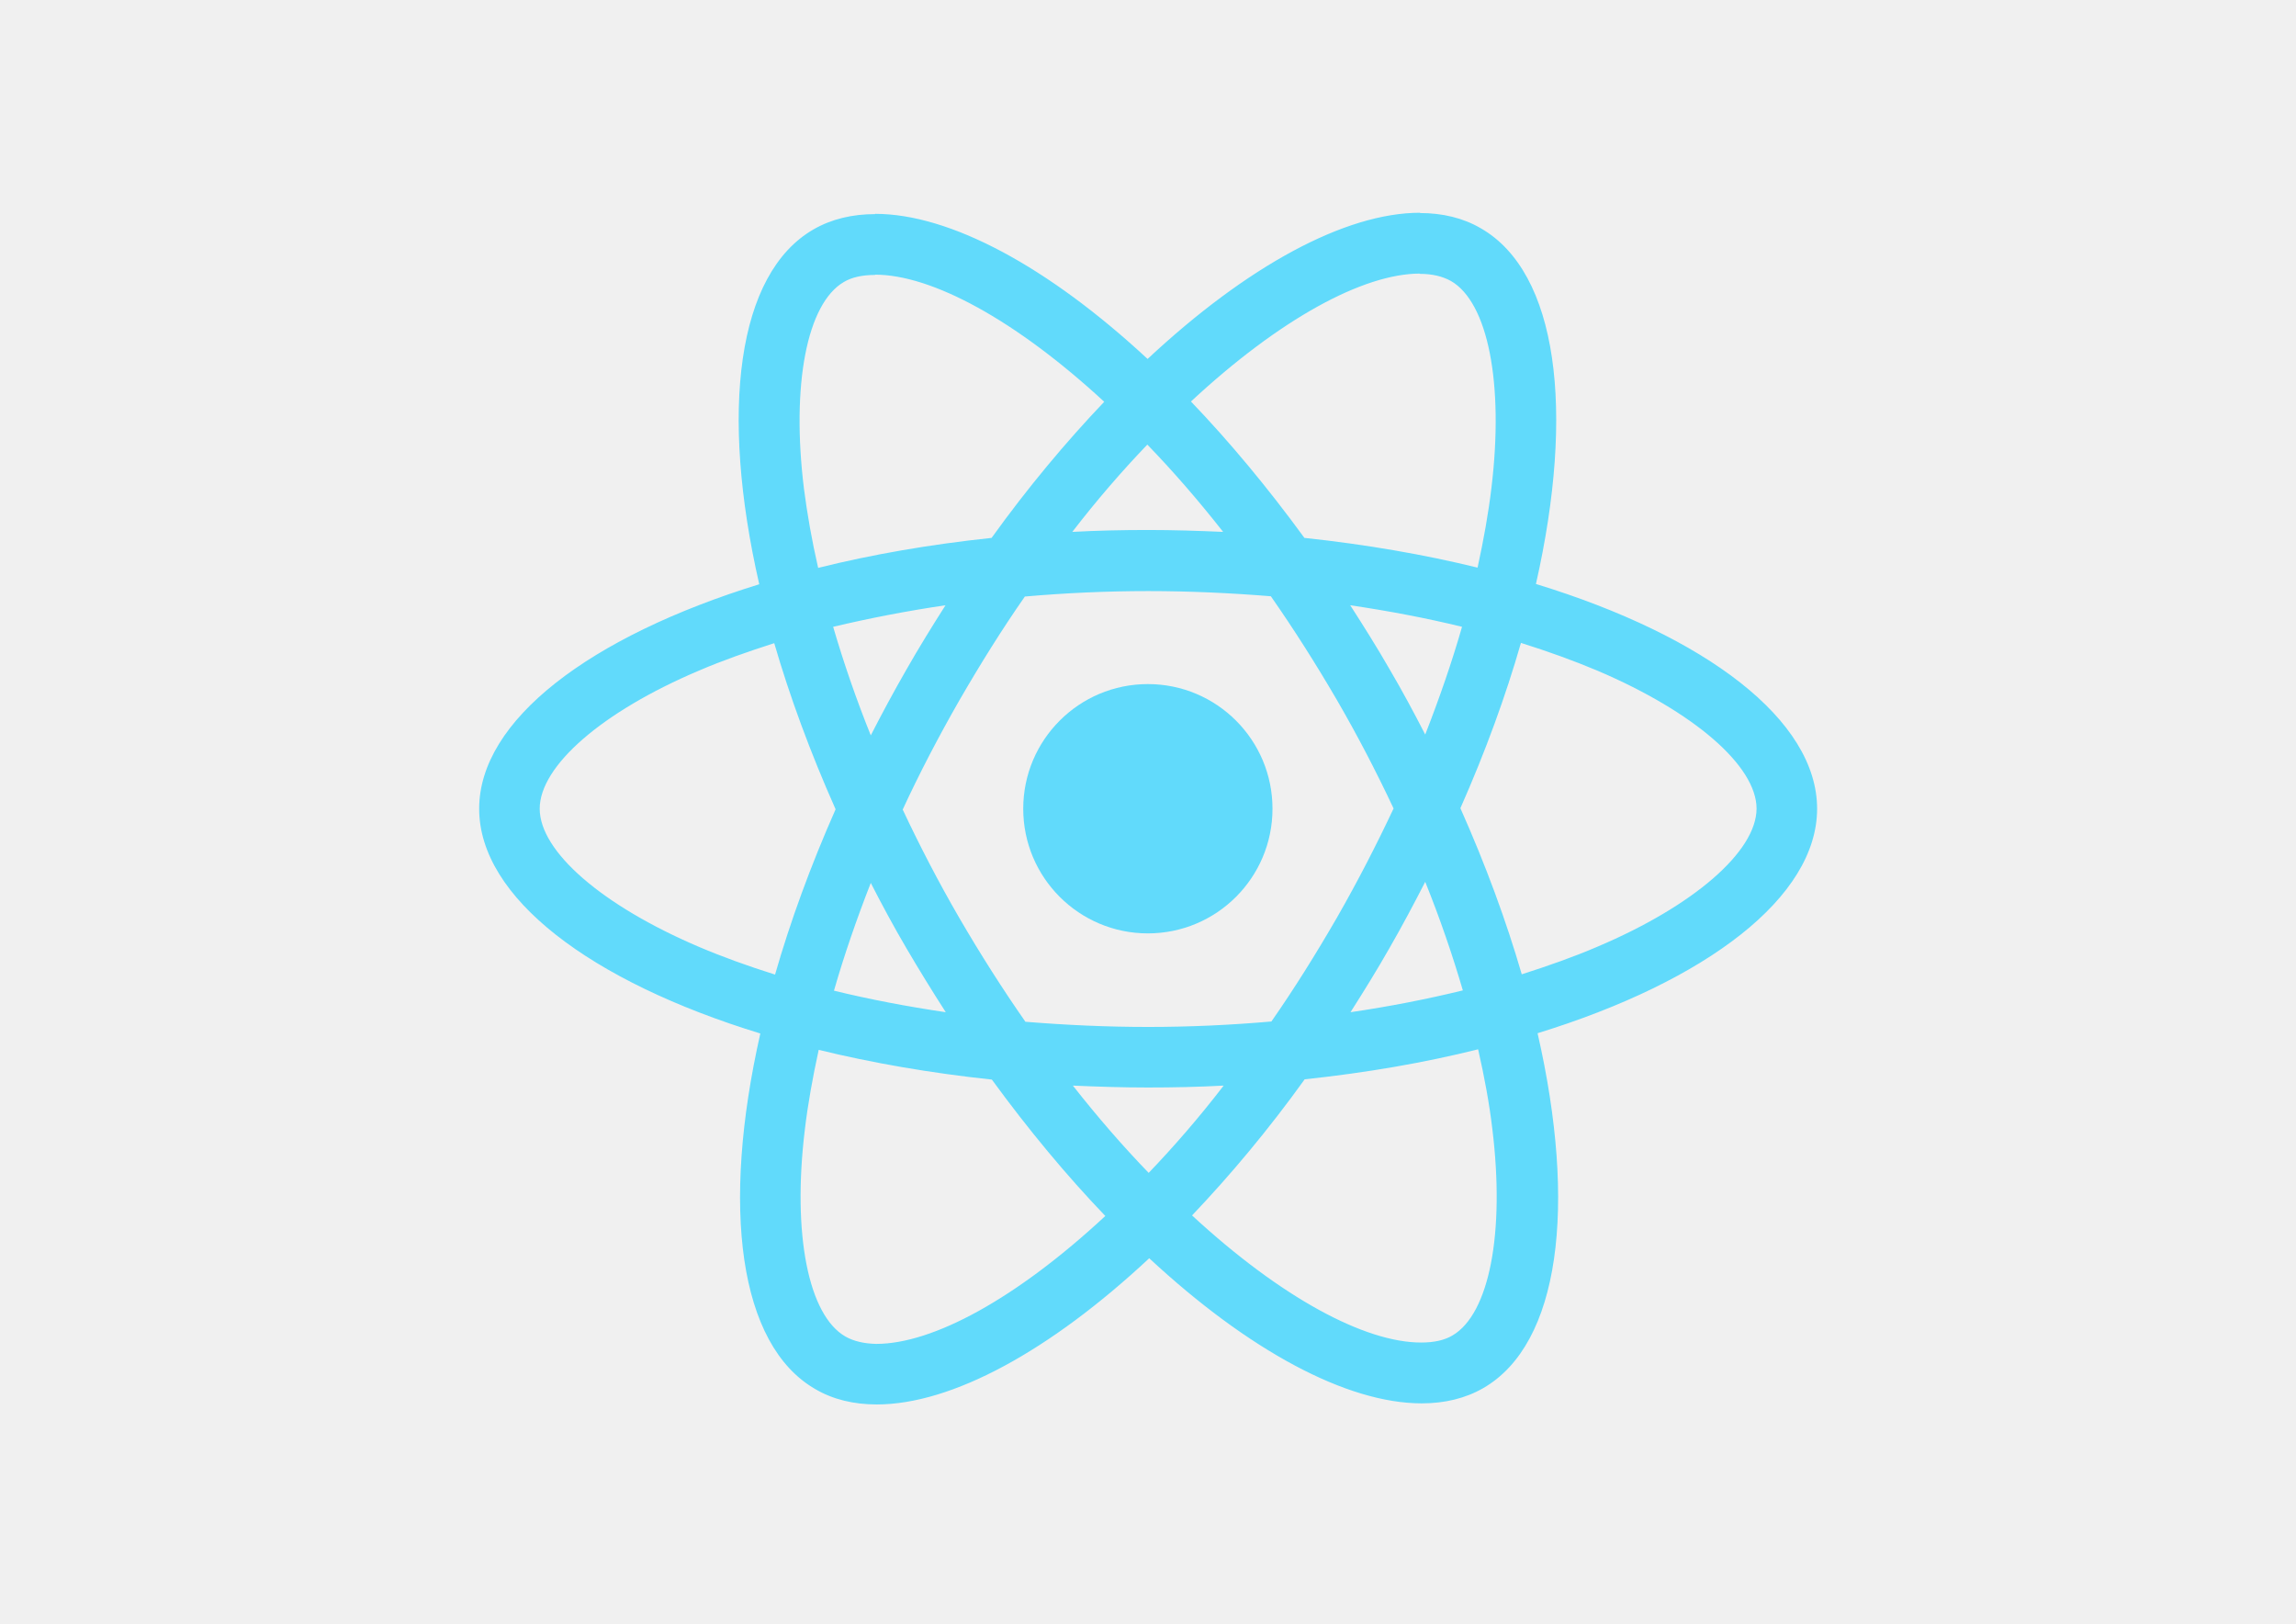
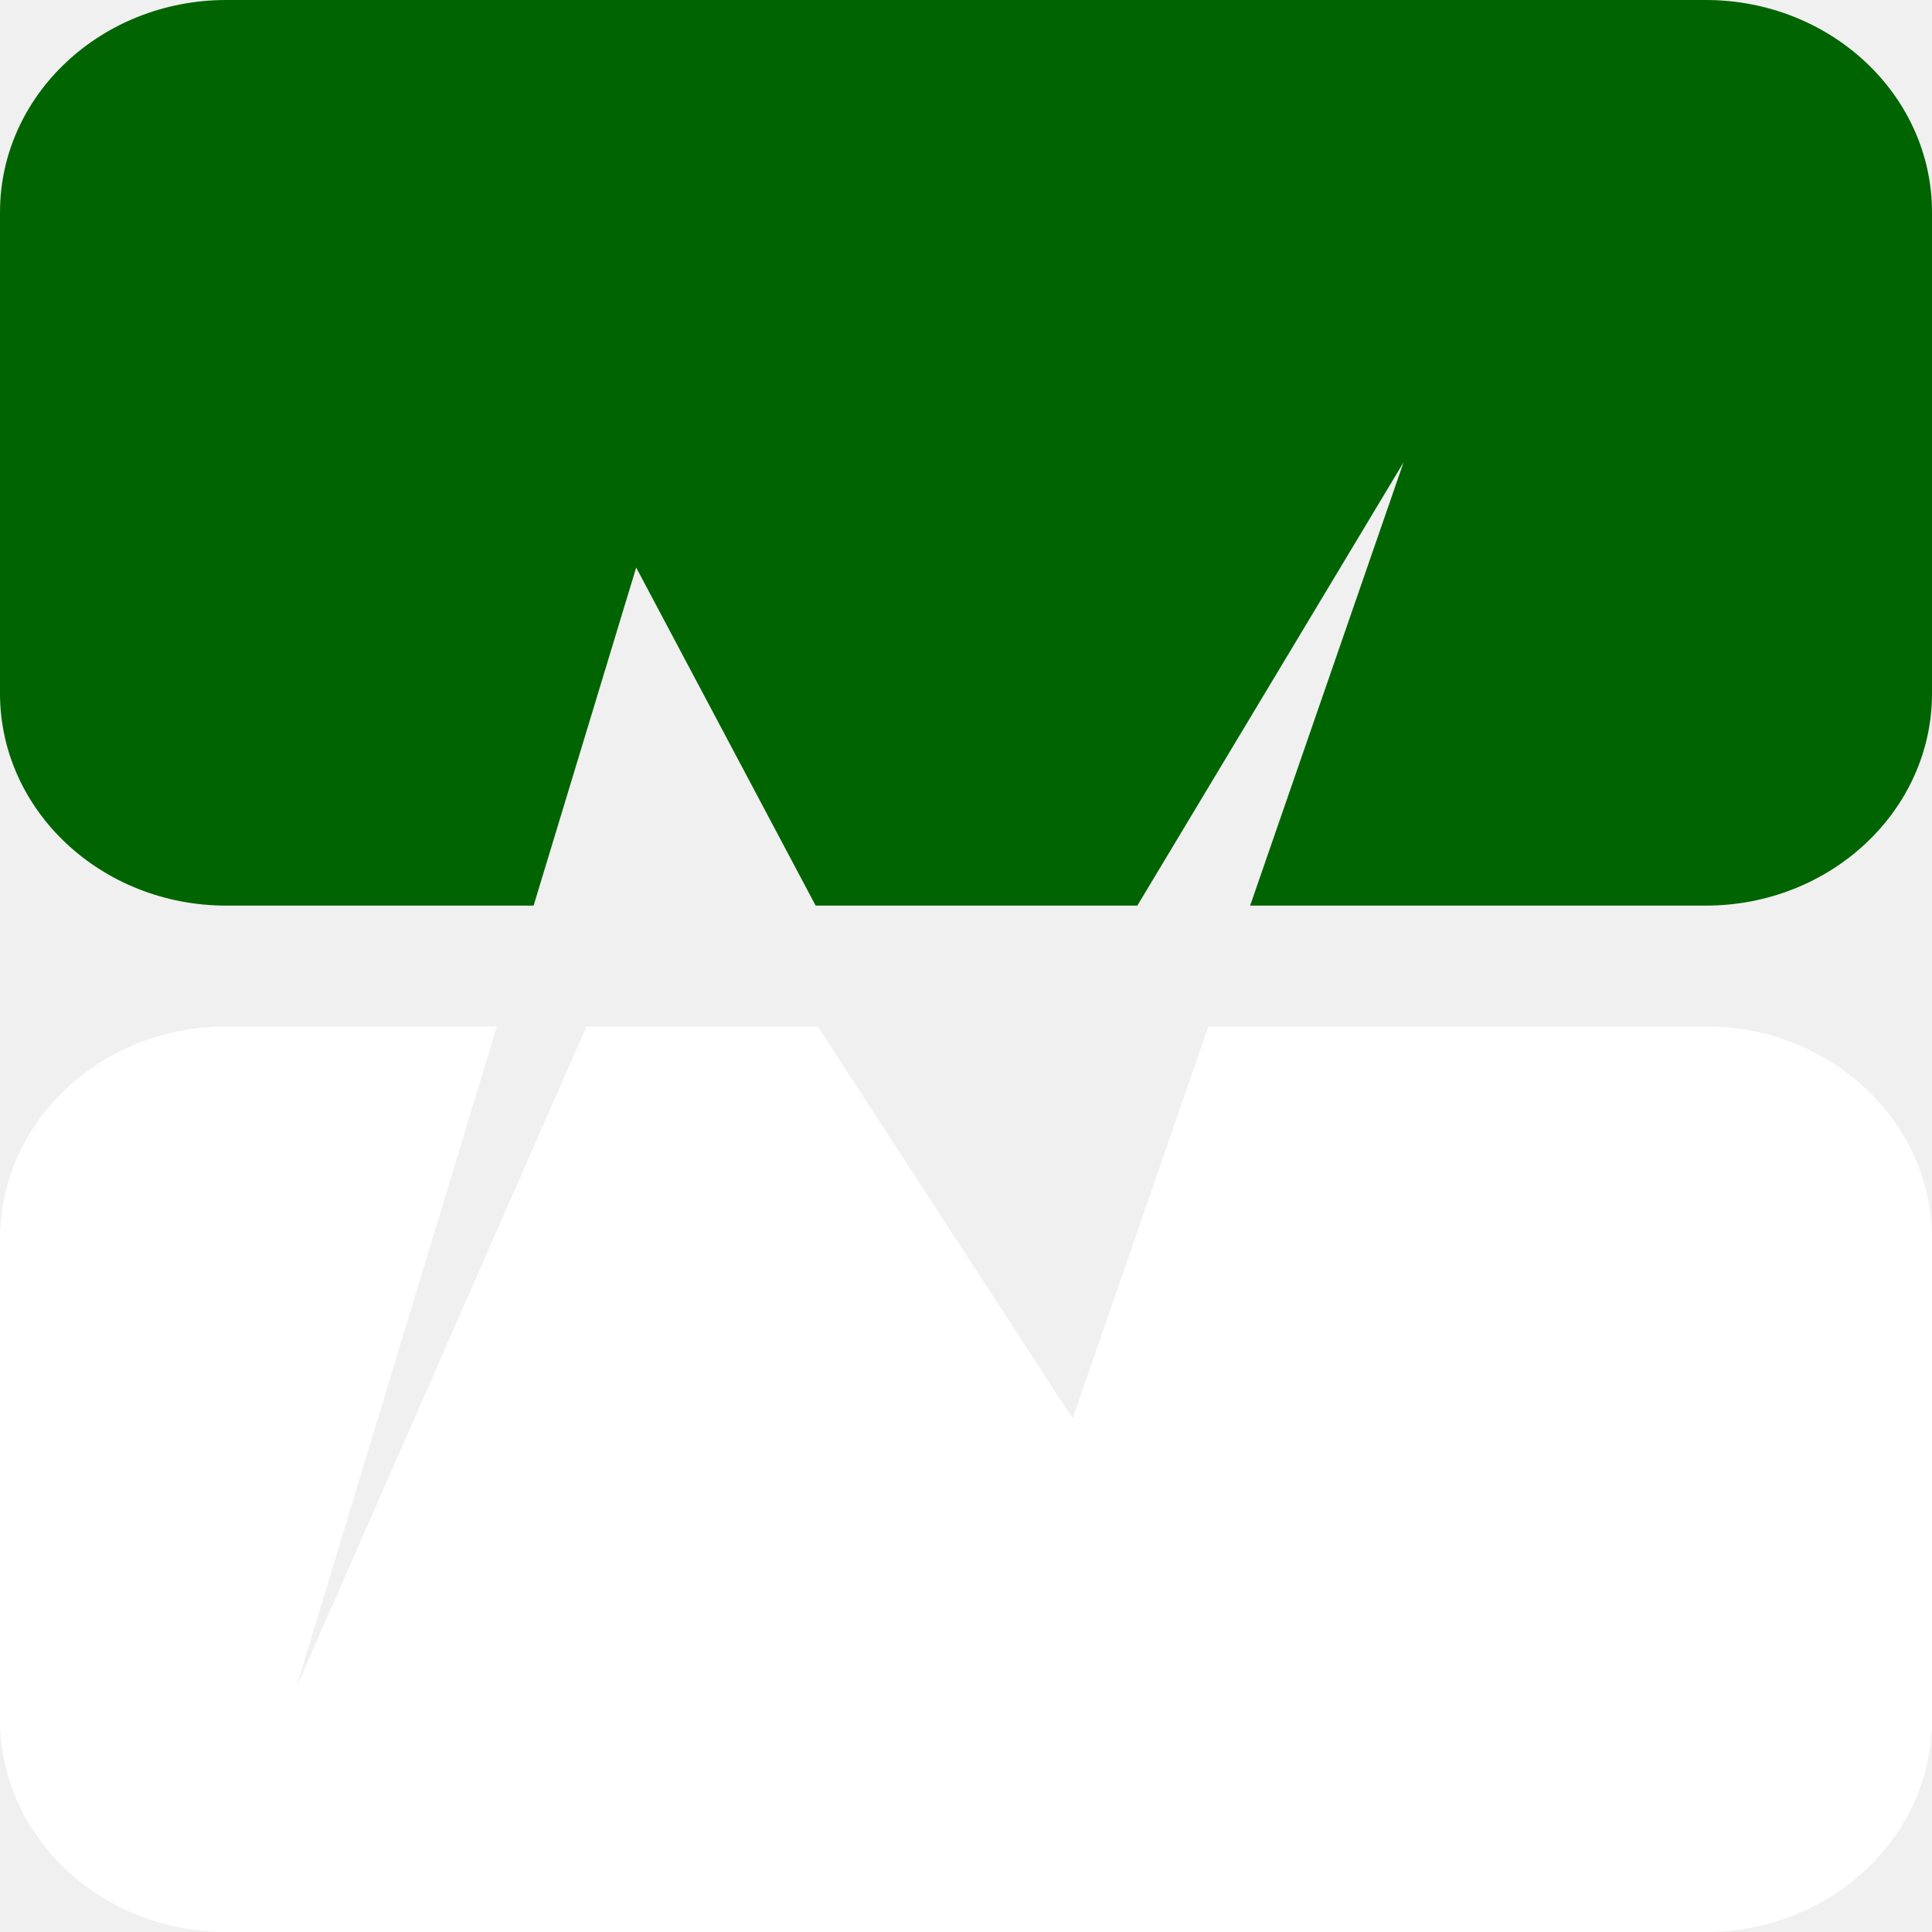
- <svg xmlns="http://www.w3.org/2000/svg" viewBox="0 0 841.9 595.3">
-   <g fill="#61DAFB">
-     <path d="M666.3 296.5c0-32.5-40.7-63.3-103.1-82.4 14.4-63.6 8-114.2-20.2-130.4-6.5-3.8-14.1-5.6-22.4-5.6v22.3c4.6 0 8.3.9 11.4 2.6 13.6 7.8 19.5 37.5 14.9 75.7-1.1 9.4-2.9 19.3-5.1 29.4-19.6-4.8-41-8.5-63.5-10.9-13.5-18.5-27.5-35.3-41.6-50 32.6-30.3 63.2-46.9 84-46.9V78c-27.5 0-63.5 19.6-99.9 53.6-36.4-33.8-72.4-53.2-99.9-53.2v22.3c20.7 0 51.4 16.5 84 46.6-14 14.7-28 31.4-41.3 49.9-22.6 2.4-44 6.1-63.6 11-2.3-10-4-19.7-5.2-29-4.7-38.2 1.1-67.9 14.6-75.8 3-1.8 6.9-2.6 11.5-2.6V78.5c-8.4 0-16 1.8-22.6 5.6-28.1 16.2-34.4 66.7-19.9 130.1-62.2 19.2-102.7 49.9-102.7 82.3 0 32.5 40.7 63.3 103.1 82.4-14.4 63.6-8 114.2 20.2 130.4 6.5 3.8 14.1 5.6 22.5 5.6 27.5 0 63.5-19.6 99.9-53.6 36.4 33.8 72.4 53.2 99.9 53.2 8.4 0 16-1.8 22.6-5.6 28.1-16.2 34.4-66.7 19.9-130.1 62-19.1 102.5-49.9 102.5-82.3zm-130.2-66.7c-3.7 12.9-8.3 26.2-13.5 39.5-4.1-8-8.4-16-13.1-24-4.6-8-9.5-15.8-14.4-23.4 14.2 2.1 27.9 4.7 41 7.9zm-45.8 106.5c-7.8 13.5-15.8 26.3-24.1 38.2-14.9 1.3-30 2-45.2 2-15.1 0-30.2-.7-45-1.9-8.3-11.9-16.4-24.6-24.2-38-7.6-13.1-14.5-26.4-20.8-39.8 6.2-13.4 13.2-26.8 20.7-39.9 7.8-13.5 15.8-26.3 24.1-38.2 14.9-1.3 30-2 45.2-2 15.1 0 30.2.7 45 1.9 8.3 11.9 16.4 24.6 24.2 38 7.6 13.1 14.5 26.4 20.8 39.8-6.3 13.4-13.2 26.8-20.7 39.9zm32.3-13c5.4 13.4 10 26.8 13.8 39.8-13.1 3.2-26.9 5.9-41.2 8 4.9-7.7 9.8-15.6 14.4-23.7 4.6-8 8.9-16.1 13-24.1zM421.2 430c-9.3-9.6-18.6-20.3-27.8-32 9 .4 18.2.7 27.5.7 9.4 0 18.7-.2 27.8-.7-9 11.7-18.3 22.4-27.5 32zm-74.4-58.9c-14.2-2.1-27.9-4.7-41-7.9 3.7-12.9 8.3-26.2 13.5-39.5 4.1 8 8.4 16 13.1 24 4.7 8 9.5 15.8 14.4 23.4zM420.7 163c9.3 9.6 18.6 20.3 27.8 32-9-.4-18.2-.7-27.5-.7-9.4 0-18.7.2-27.8.7 9-11.7 18.3-22.4 27.5-32zm-74 58.9c-4.9 7.7-9.8 15.6-14.4 23.7-4.6 8-8.9 16-13 24-5.4-13.4-10-26.8-13.8-39.8 13.1-3.1 26.9-5.8 41.2-7.9zm-90.5 125.2c-35.4-15.1-58.3-34.9-58.3-50.6 0-15.7 22.9-35.6 58.3-50.6 8.6-3.7 18-7 27.7-10.1 5.7 19.6 13.2 40 22.5 60.9-9.2 20.8-16.6 41.1-22.2 60.6-9.9-3.1-19.3-6.5-28-10.2zM310 490c-13.6-7.8-19.5-37.5-14.9-75.7 1.1-9.4 2.9-19.3 5.1-29.4 19.6 4.8 41 8.5 63.5 10.9 13.5 18.5 27.5 35.3 41.6 50-32.6 30.3-63.2 46.9-84 46.9-4.5-.1-8.3-1-11.3-2.7zm237.2-76.2c4.7 38.2-1.1 67.9-14.6 75.8-3 1.8-6.9 2.6-11.5 2.6-20.7 0-51.4-16.5-84-46.6 14-14.7 28-31.4 41.3-49.9 22.6-2.4 44-6.1 63.6-11 2.3 10.1 4.1 19.8 5.2 29.1zm38.5-66.7c-8.6 3.7-18 7-27.7 10.1-5.7-19.6-13.2-40-22.5-60.9 9.2-20.8 16.6-41.1 22.2-60.6 9.9 3.1 19.3 6.5 28.1 10.2 35.4 15.1 58.3 34.9 58.3 50.6-.1 15.7-23 35.6-58.4 50.6zM320.8 78.4z" />
-     <circle cx="420.9" cy="296.5" r="45.7" />
-     <path d="M520.5 78.1z" />
+ <svg xmlns="http://www.w3.org/2000/svg" height="100%" style="fill-rule:evenodd;clip-rule:evenodd;stroke-linecap:round;stroke-linejoin:round;" xmlnsXlink="http://www.w3.org/1999/xlink" xmlSpace="preserve" width="100%" xmlnsVectornator="http://vectornator.io" version="1.1" viewBox="0 0 1024 1024">
+   <defs />
+   <g id="图层 1" vectornatorLayerName="图层 1">
+     <path d="M120+544C53.726+544+0+594.368+0+656.5L0+911.5C0+973.632+53.726+1024+120+1024L904+1024C970.274+1024+1024+973.632+1024+911.5L1024+656.5C1024+594.368+970.274+544+904+544L640.469+544L568.531+751.812L433.375+544L310.844+544L157+894.594L263.375+544L120+544Z" opacity="1" fill="#ffffff" />
+     <path d="M120+0C53.726+0+0+50.368+0+112.5L0+367.5C0+429.632+53.726+480+120+480L282.812+480L337.188+300.812L432.312+480L602.812+480L743.938+245L662.594+480L904+480C970.274+480+1024+429.632+1024+367.5L1024+112.5C1024+50.368+970.274+0+904+0L120+0Z" opacity="1" fill="#006400" />
  </g>
</svg>
